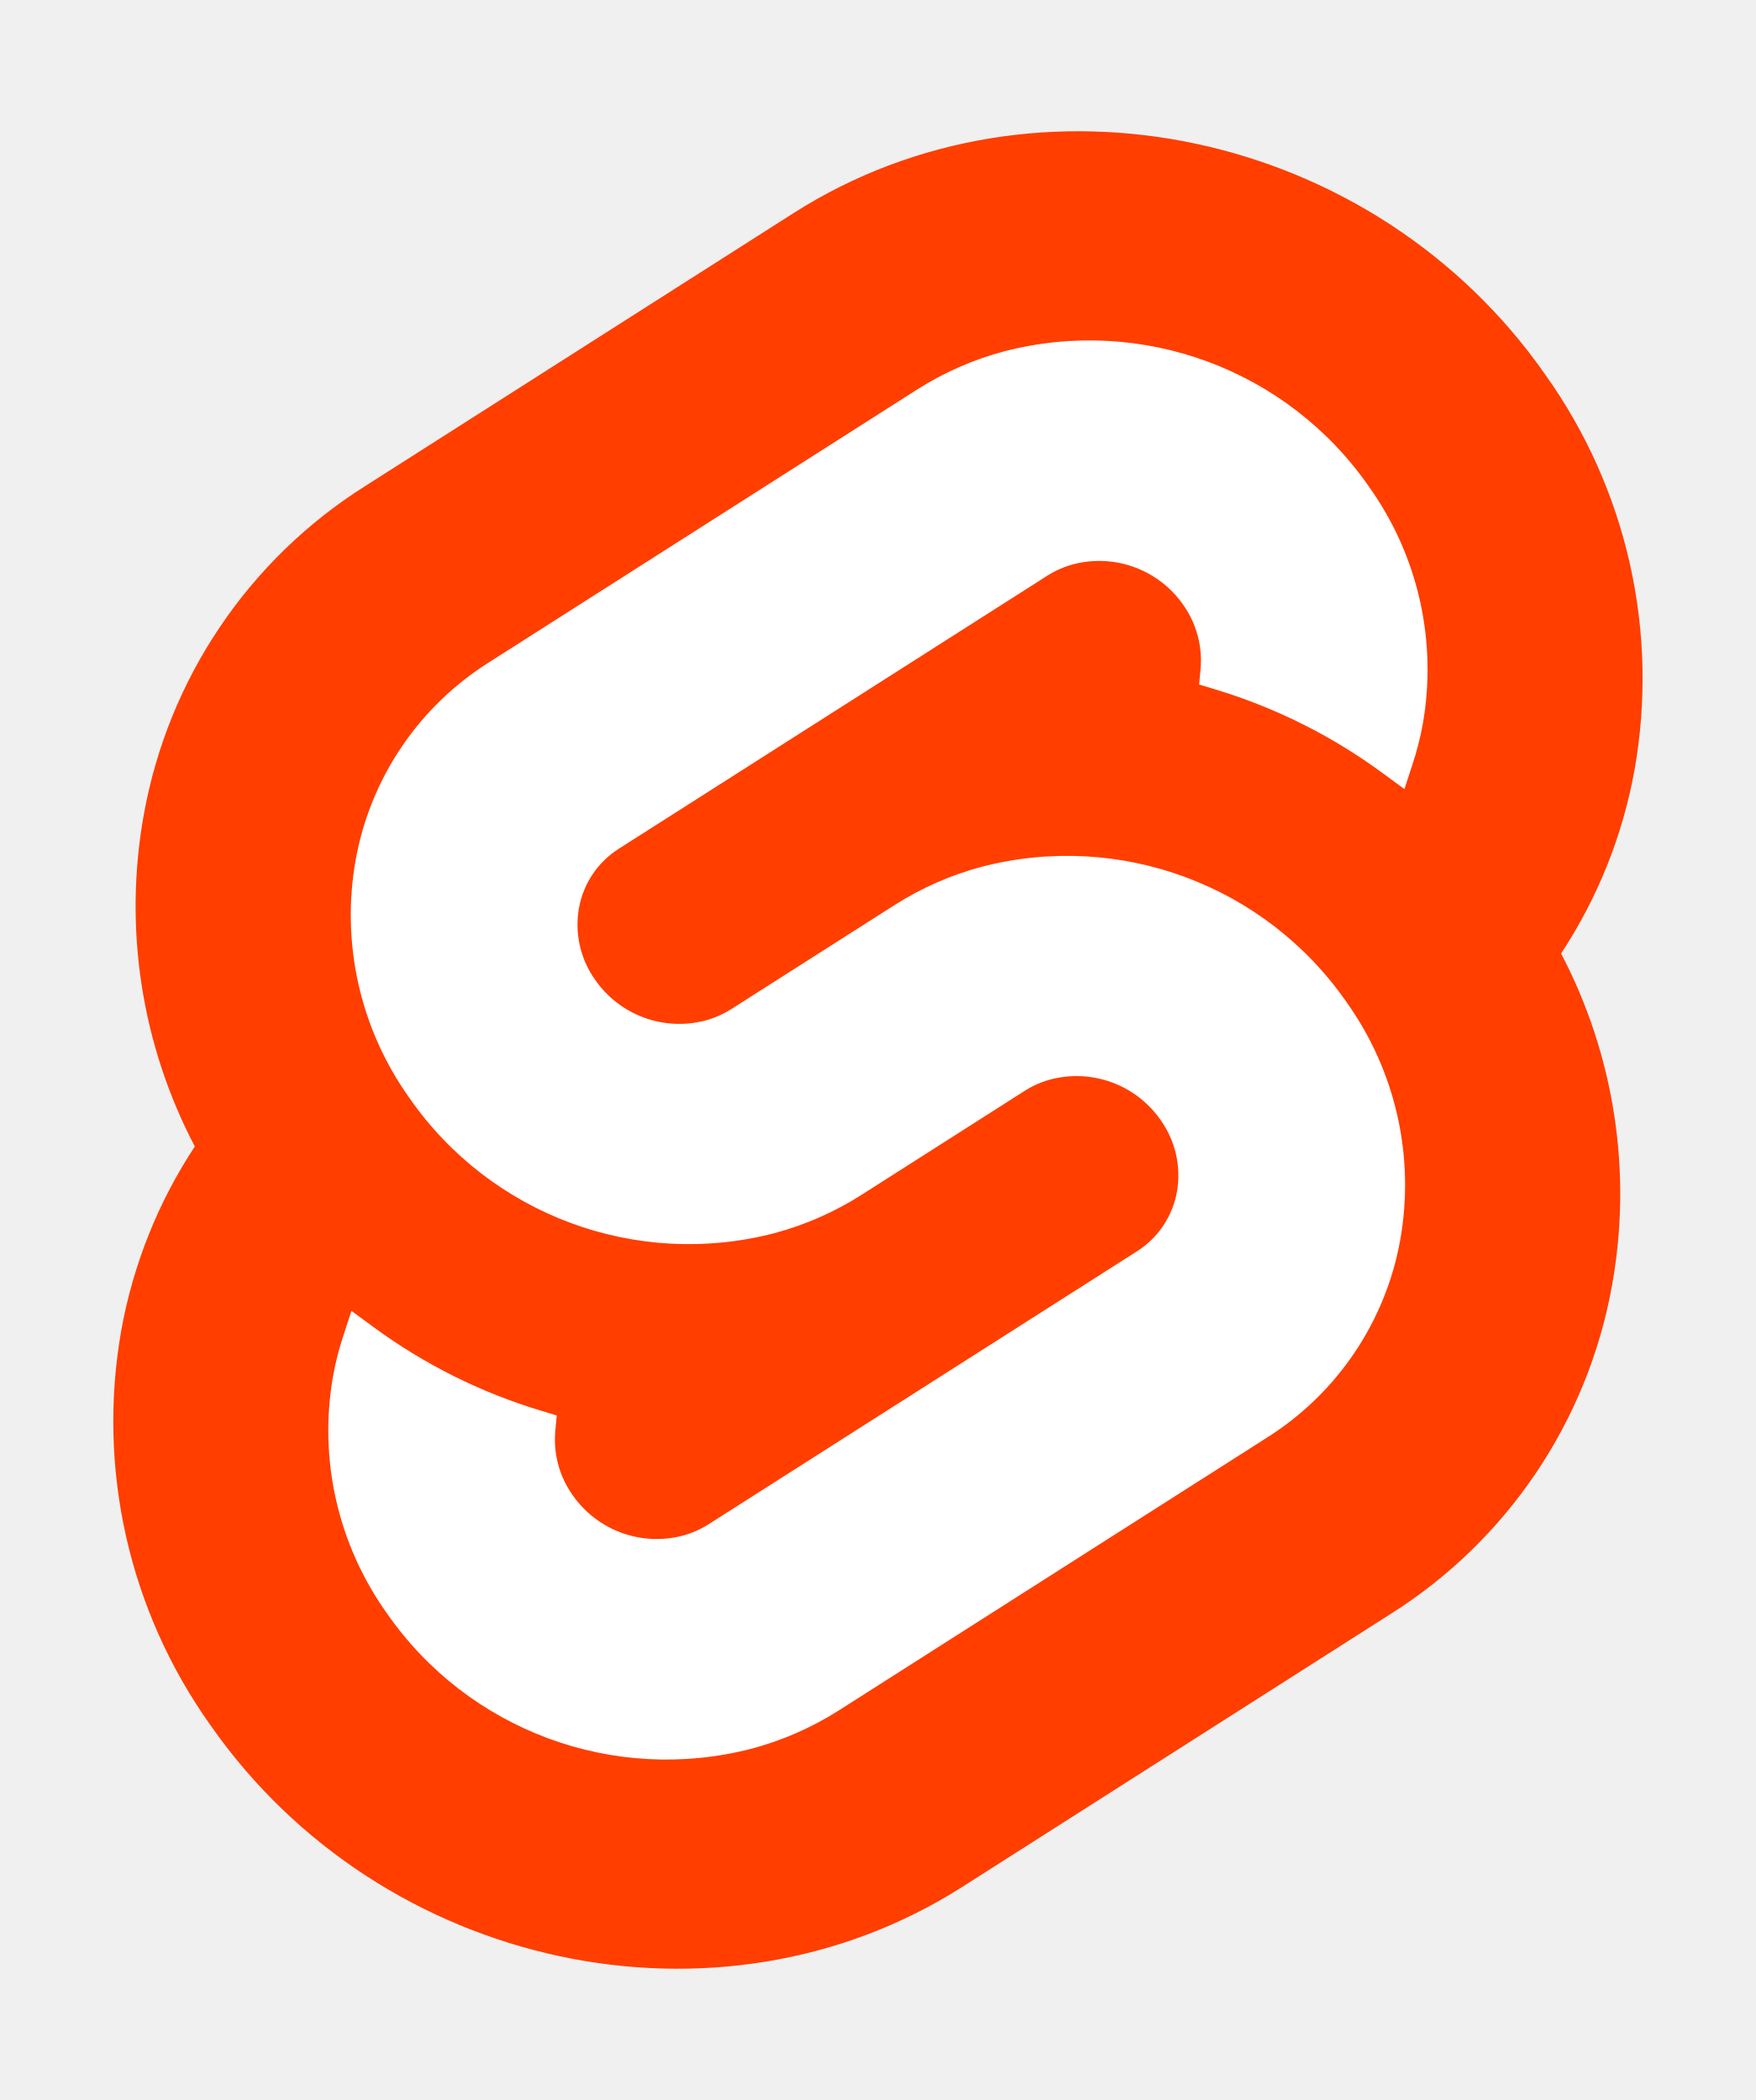
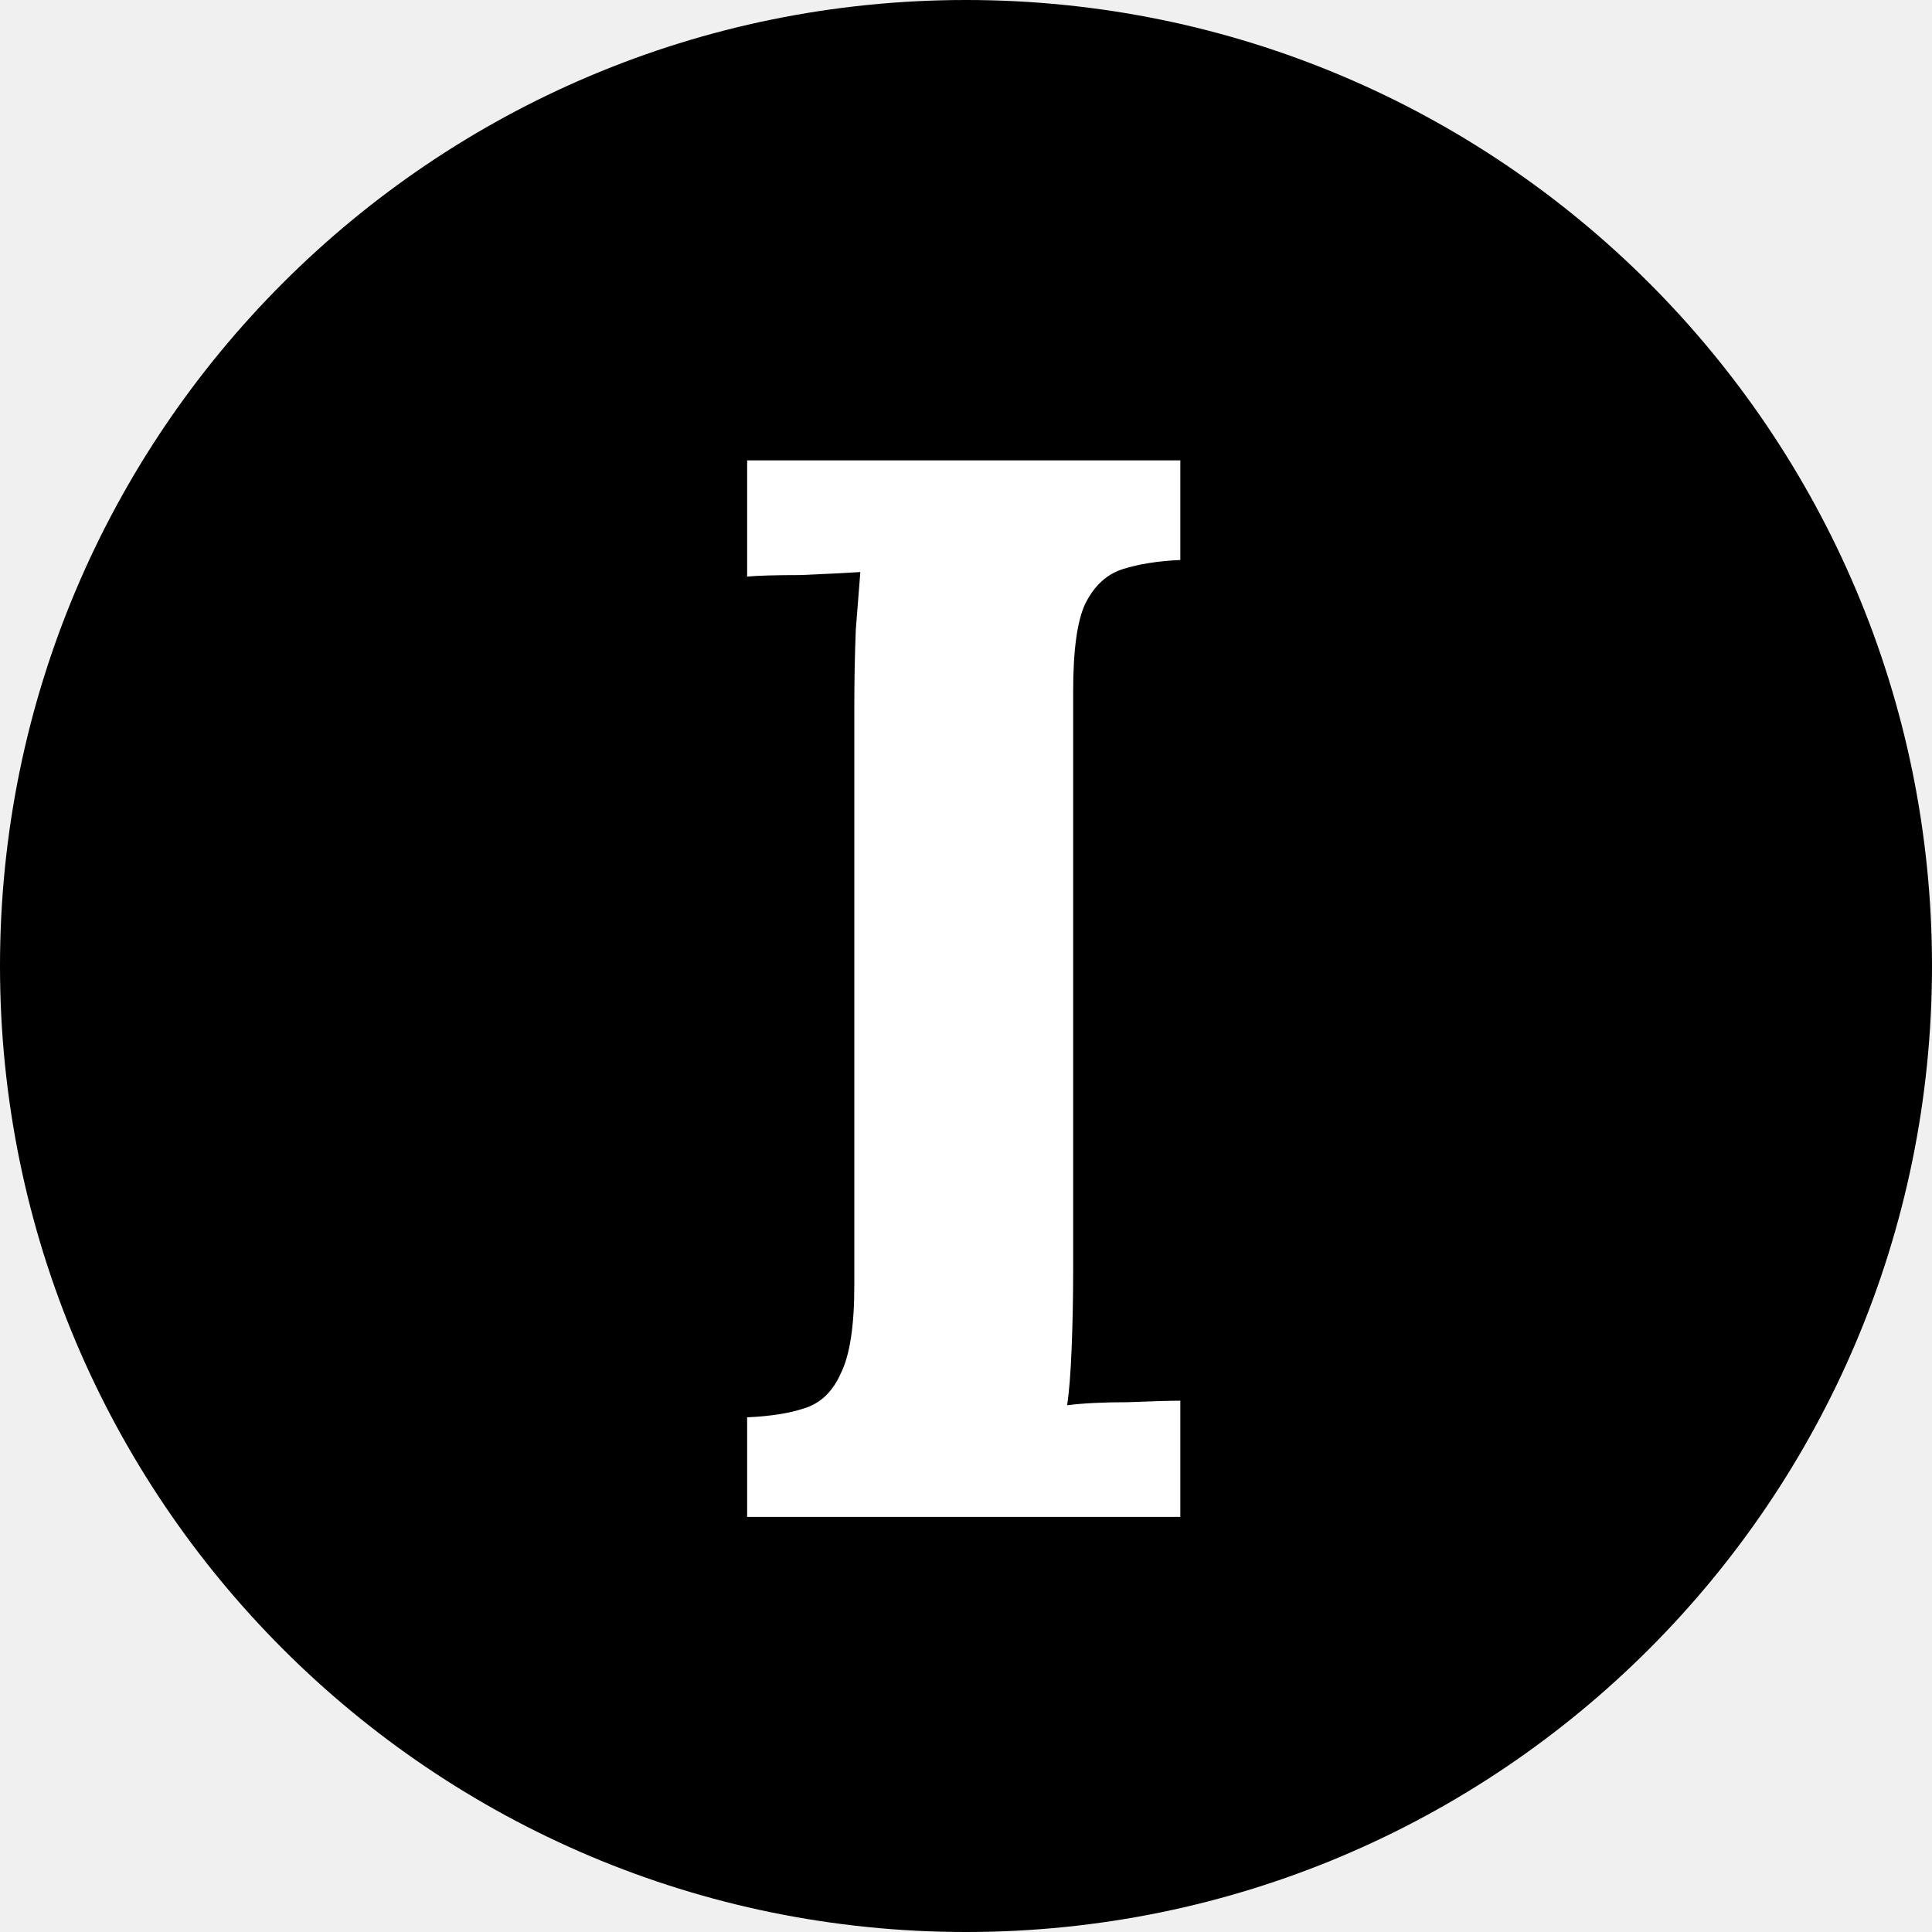
- <svg xmlns="http://www.w3.org/2000/svg" width="107" height="128" viewBox="0 0 107 128">
-   <path d="M94.157 22.819c-10.4-14.885-30.94-19.297-45.792-9.835L22.282 29.608A29.92 29.92 0 0 0 8.764 49.65a31.5 31.5 0 0 0 3.108 20.231 30 30 0 0 0-4.477 11.183 31.9 31.9 0 0 0 5.448 24.116c10.402 14.887 30.942 19.297 45.791 9.835l26.083-16.624A29.92 29.92 0 0 0 98.235 78.35a31.53 31.53 0 0 0-3.105-20.232 30 30 0 0 0 4.474-11.182 31.88 31.88 0 0 0-5.447-24.116" style="fill:#ff3e00" />
-   <path d="M45.817 106.582a20.72 20.72 0 0 1-22.237-8.243 19.17 19.17 0 0 1-3.277-14.503 18 18 0 0 1 .624-2.435l.49-1.498 1.337.981a33.6 33.6 0 0 0 10.203 5.098l.97.294-.09.968a5.85 5.85 0 0 0 1.052 3.878 6.24 6.24 0 0 0 6.695 2.485 5.8 5.8 0 0 0 1.603-.704L69.27 76.28a5.43 5.43 0 0 0 2.45-3.631 5.8 5.8 0 0 0-.987-4.371 6.24 6.24 0 0 0-6.698-2.487 5.7 5.7 0 0 0-1.6.704l-9.953 6.345a19 19 0 0 1-5.296 2.326 20.72 20.72 0 0 1-22.237-8.243 19.17 19.17 0 0 1-3.277-14.502 17.99 17.99 0 0 1 8.13-12.052l26.081-16.623a19 19 0 0 1 5.3-2.329 20.72 20.72 0 0 1 22.237 8.243 19.17 19.17 0 0 1 3.277 14.503 18 18 0 0 1-.624 2.435l-.49 1.498-1.337-.98a33.6 33.6 0 0 0-10.203-5.1l-.97-.294.09-.968a5.86 5.86 0 0 0-1.052-3.878 6.24 6.24 0 0 0-6.696-2.485 5.8 5.8 0 0 0-1.602.704L37.73 51.72a5.42 5.42 0 0 0-2.449 3.63 5.79 5.79 0 0 0 .986 4.372 6.24 6.24 0 0 0 6.698 2.486 5.8 5.8 0 0 0 1.602-.704l9.952-6.342a19 19 0 0 1 5.295-2.328 20.72 20.72 0 0 1 22.237 8.242 19.17 19.17 0 0 1 3.277 14.503 18 18 0 0 1-8.13 12.053l-26.081 16.622a19 19 0 0 1-5.3 2.328" style="fill:#fff" />
+ <svg xmlns="http://www.w3.org/2000/svg" width="256" height="256" viewBox="0 0 256 256" fill="none">
+   <rect width="256" height="256" rx="128" fill="black" />
+   <g filter="url(#filter0_d_131_2)">
+     <path d="M156.4 74.2C153.467 74.333 150.933 74.733 148.8 75.4C146.667 76.067 145 77.6 143.8 80C142.733 82.267 142.2 86.133 142.2 91.6V168.2C142.2 171.8 142.133 175.267 142 178.6C141.867 181.933 141.667 184.467 141.4 186.2C143.533 185.933 146.2 185.8 149.4 185.8C152.733 185.667 155.067 185.6 156.4 185.6V201H99V187.8C102.067 187.667 104.6 187.267 106.6 186.6C108.733 185.933 110.333 184.4 111.4 182C112.6 179.6 113.2 175.733 113.2 170.4V93.8C113.2 90.2 113.267 86.733 113.4 83.4C113.667 80.067 113.867 77.533 114 75.8C111.867 75.933 109.2 76.067 106 76.2C102.8 76.2 100.467 76.267 99 76.4V61H156.4V74.2Z" fill="white" />
+   </g>
+   <defs>
+     <filter id="filter0_d_131_2" x="95" y="61" width="65.4" height="148" filterUnits="userSpaceOnUse" color-interpolation-filters="sRGB">
+       <feFlood flood-opacity="0" result="BackgroundImageFix" />
+       <feColorMatrix in="SourceAlpha" type="matrix" values="0 0 0 0 0 0 0 0 0 0 0 0 0 0 0 0 0 0 127 0" result="hardAlpha" />
+       <feOffset dy="4" />
+       <feGaussianBlur stdDeviation="2" />
+       <feComposite in2="hardAlpha" operator="out" />
+       <feColorMatrix type="matrix" values="0 0 0 0 0 0 0 0 0 0 0 0 0 0 0 0 0 0 0.25 0" />
+       <feBlend mode="normal" in2="BackgroundImageFix" result="effect1_dropShadow_131_2" />
+       <feBlend mode="normal" in="SourceGraphic" in2="effect1_dropShadow_131_2" result="shape" />
+     </filter>
+   </defs>
</svg>
